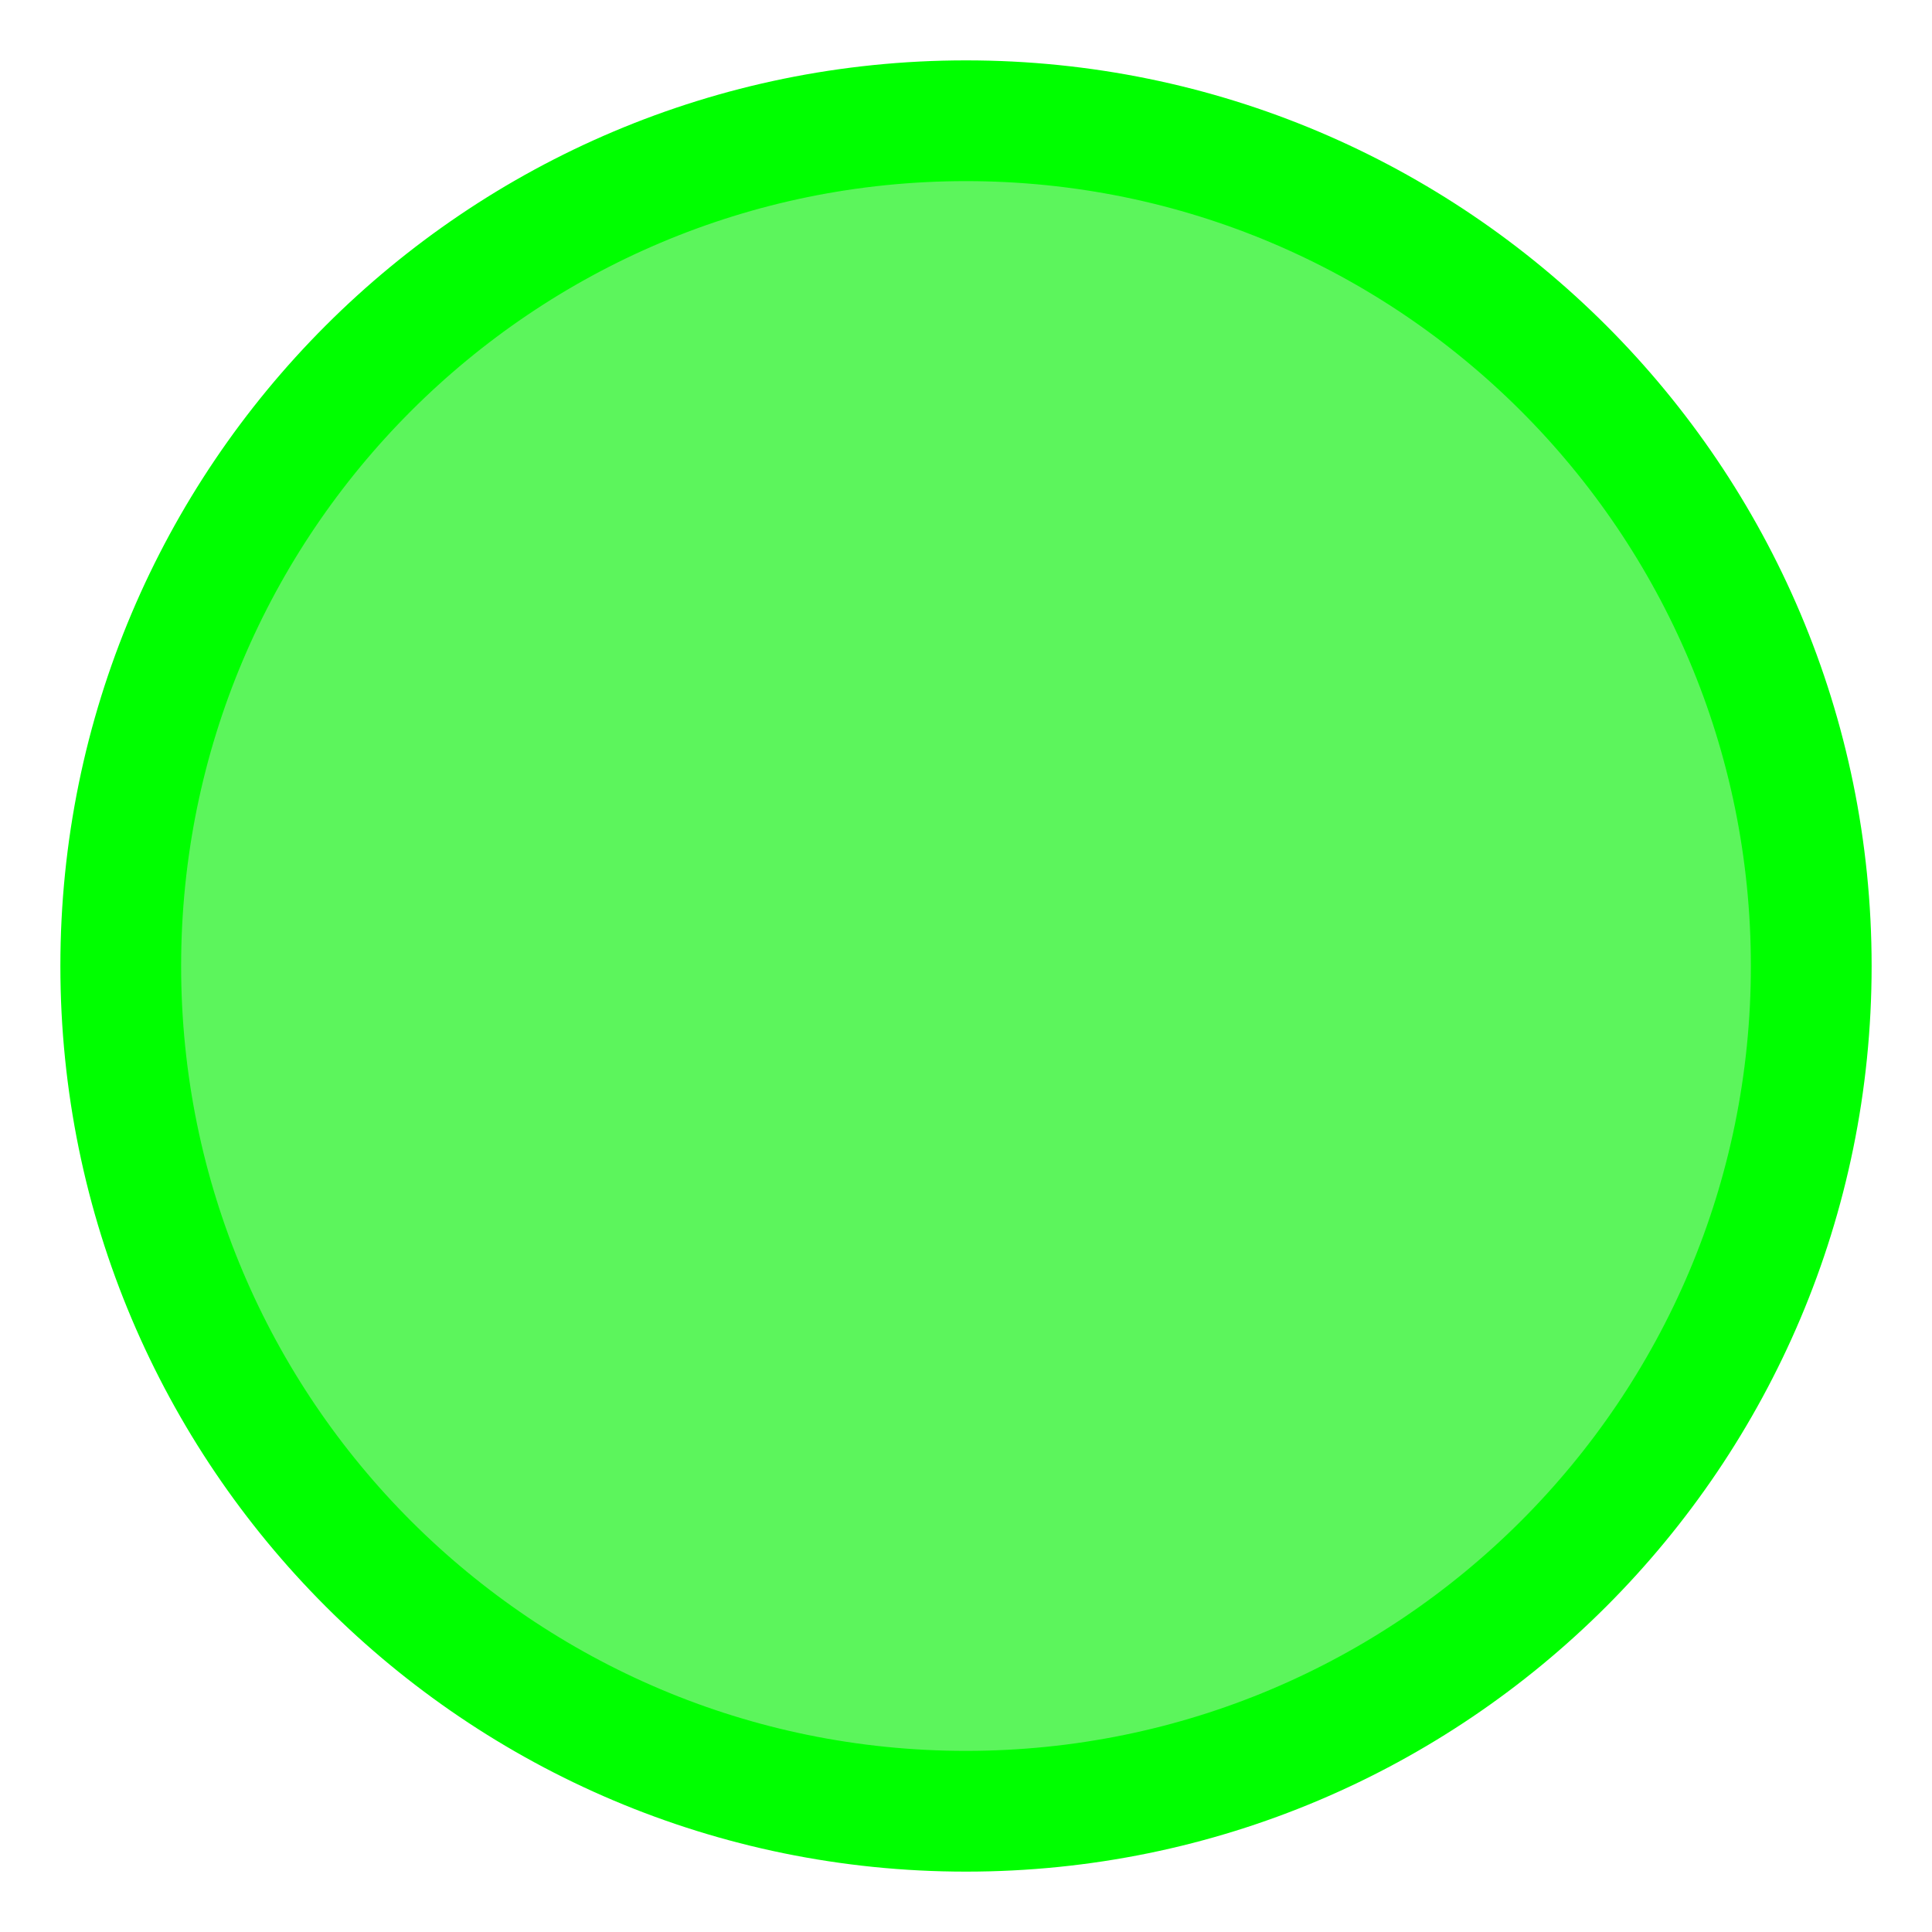
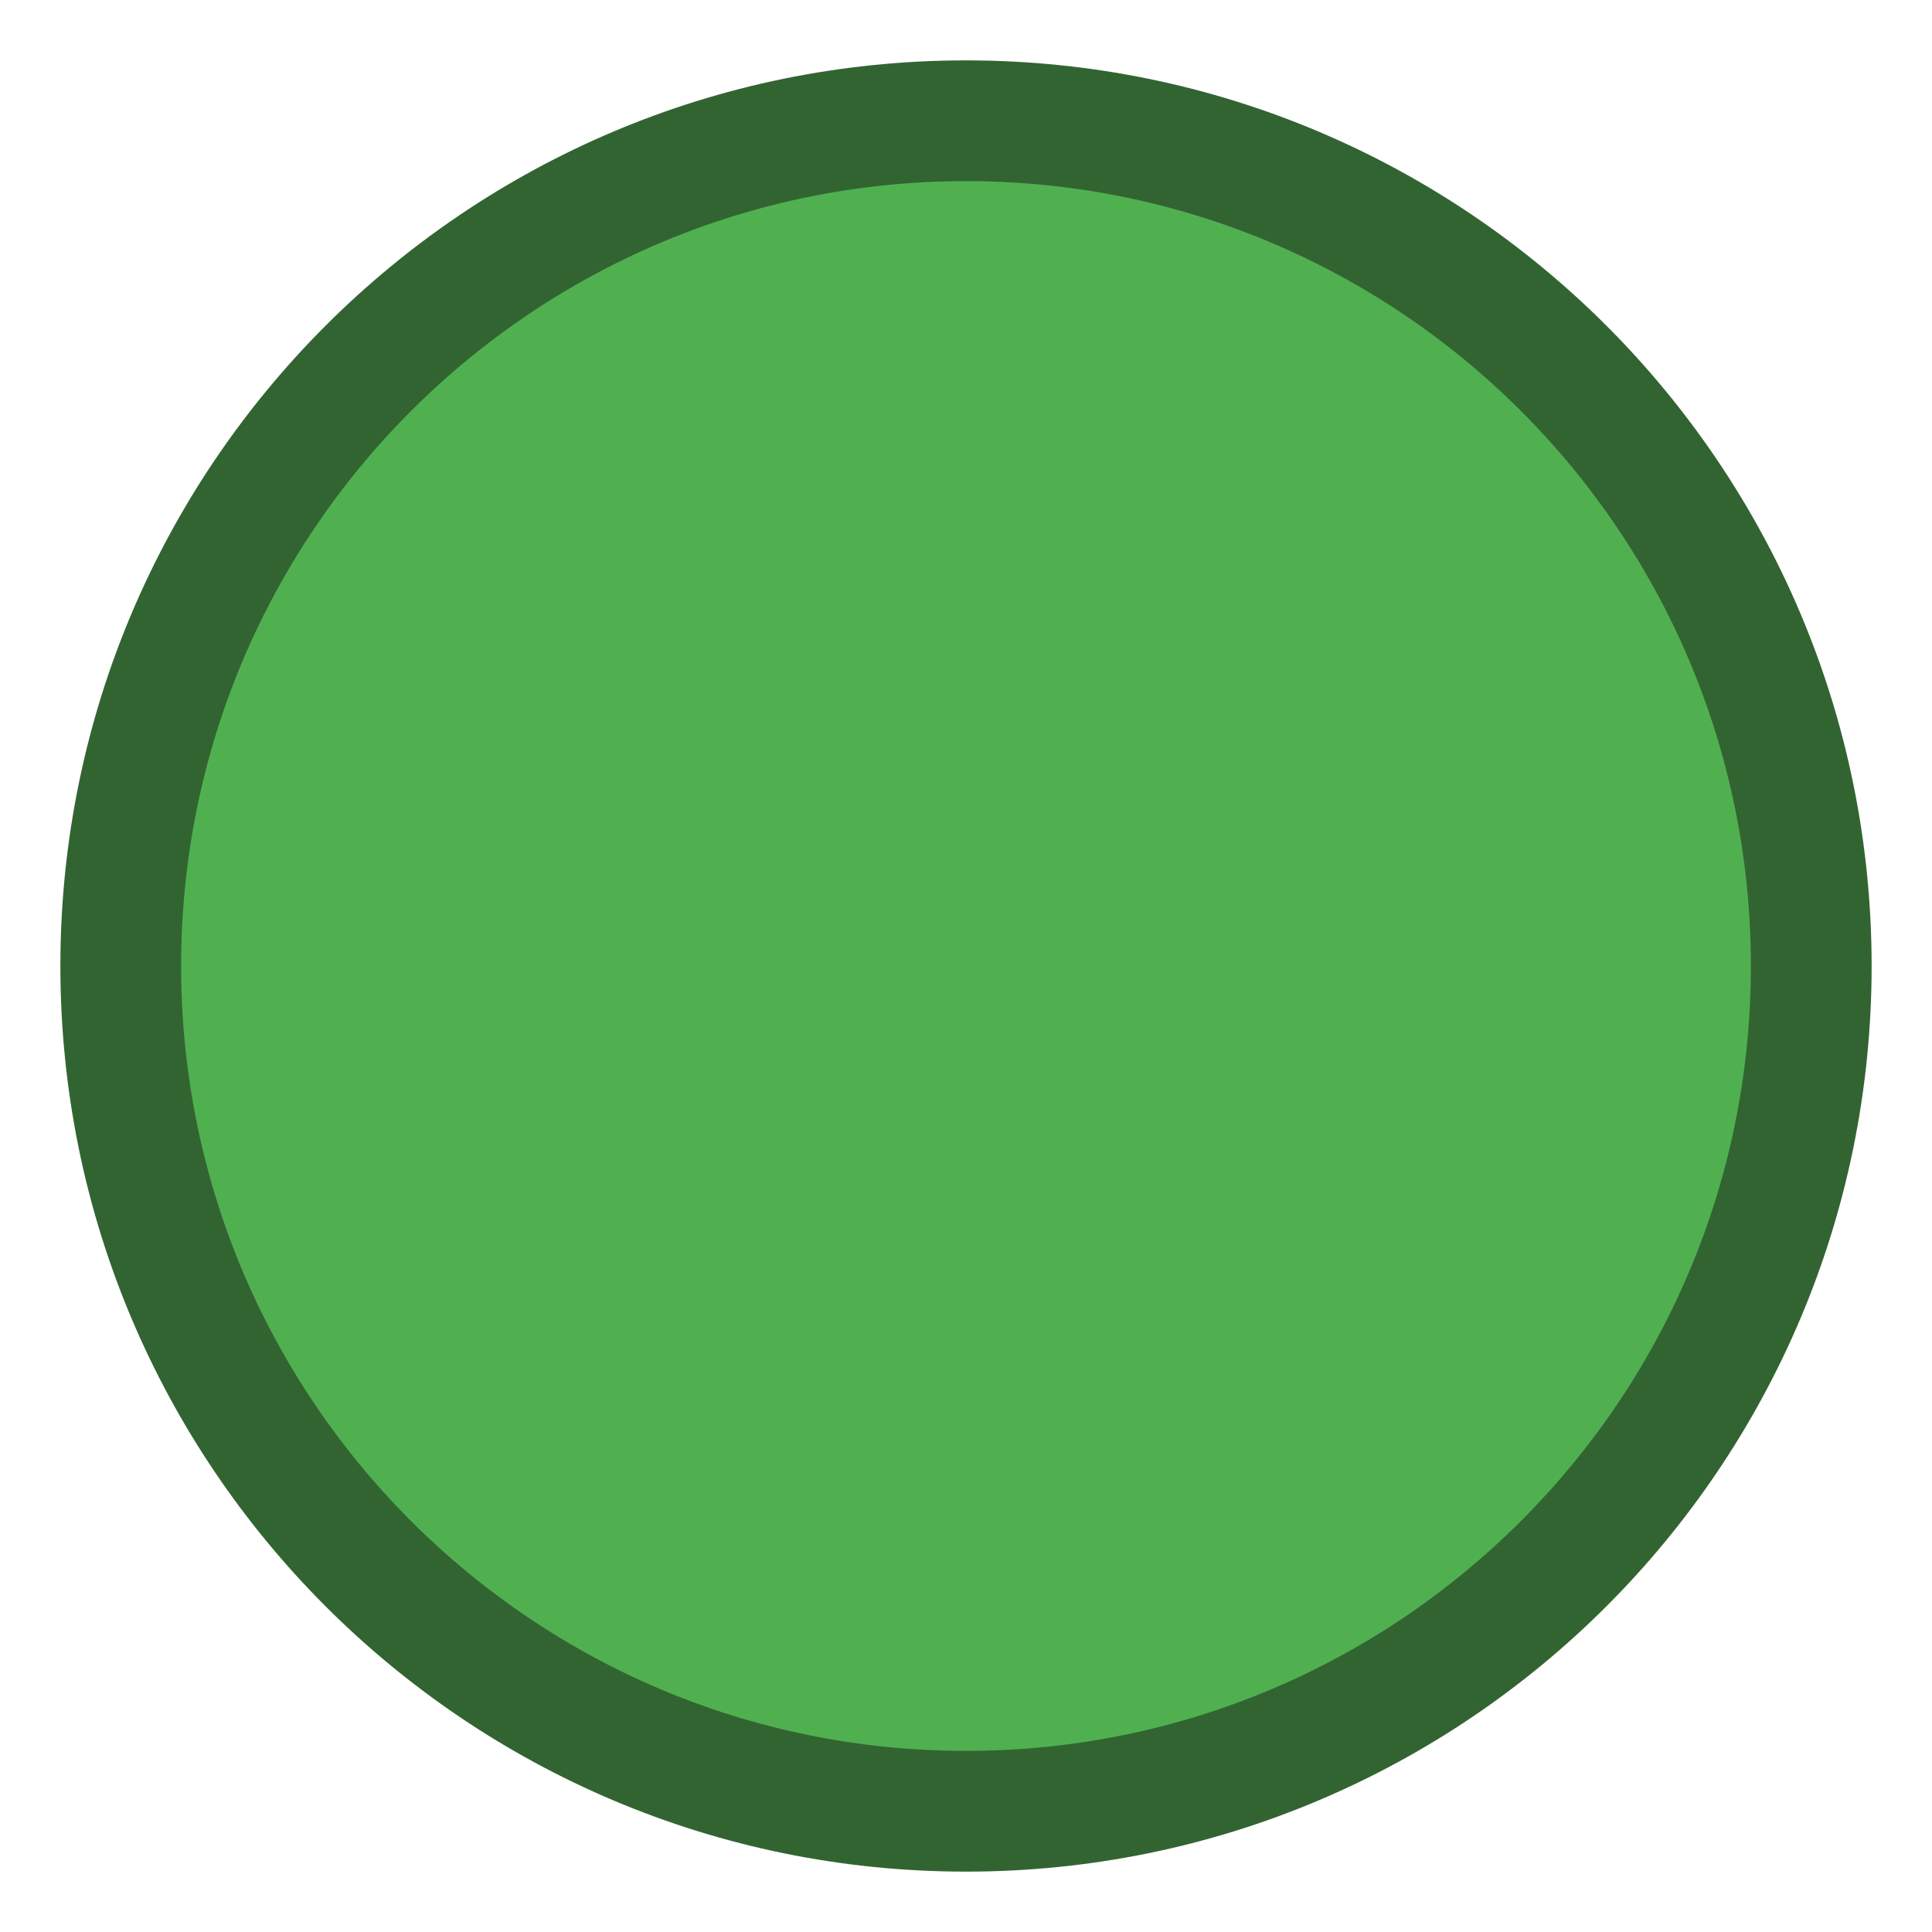
<svg xmlns="http://www.w3.org/2000/svg" width="16px" height="16px" viewBox="0 0 2048 2048">
-   <circle fill-opacity="1" r="896" cx="1024" cy="1024" fill="#5cf55c" style="stroke: rgb(0, 255, 0); stroke-width: 128px; stroke-opacity: 1;" />
+   <circle fill-opacity="1" r="896" cx="1024" cy="1024" fill="#50b050" style="stroke: rgb(50, 100, 50); stroke-width: 128px; stroke-opacity: 1;" />
  <g transform="scale(1)" />
</svg>
